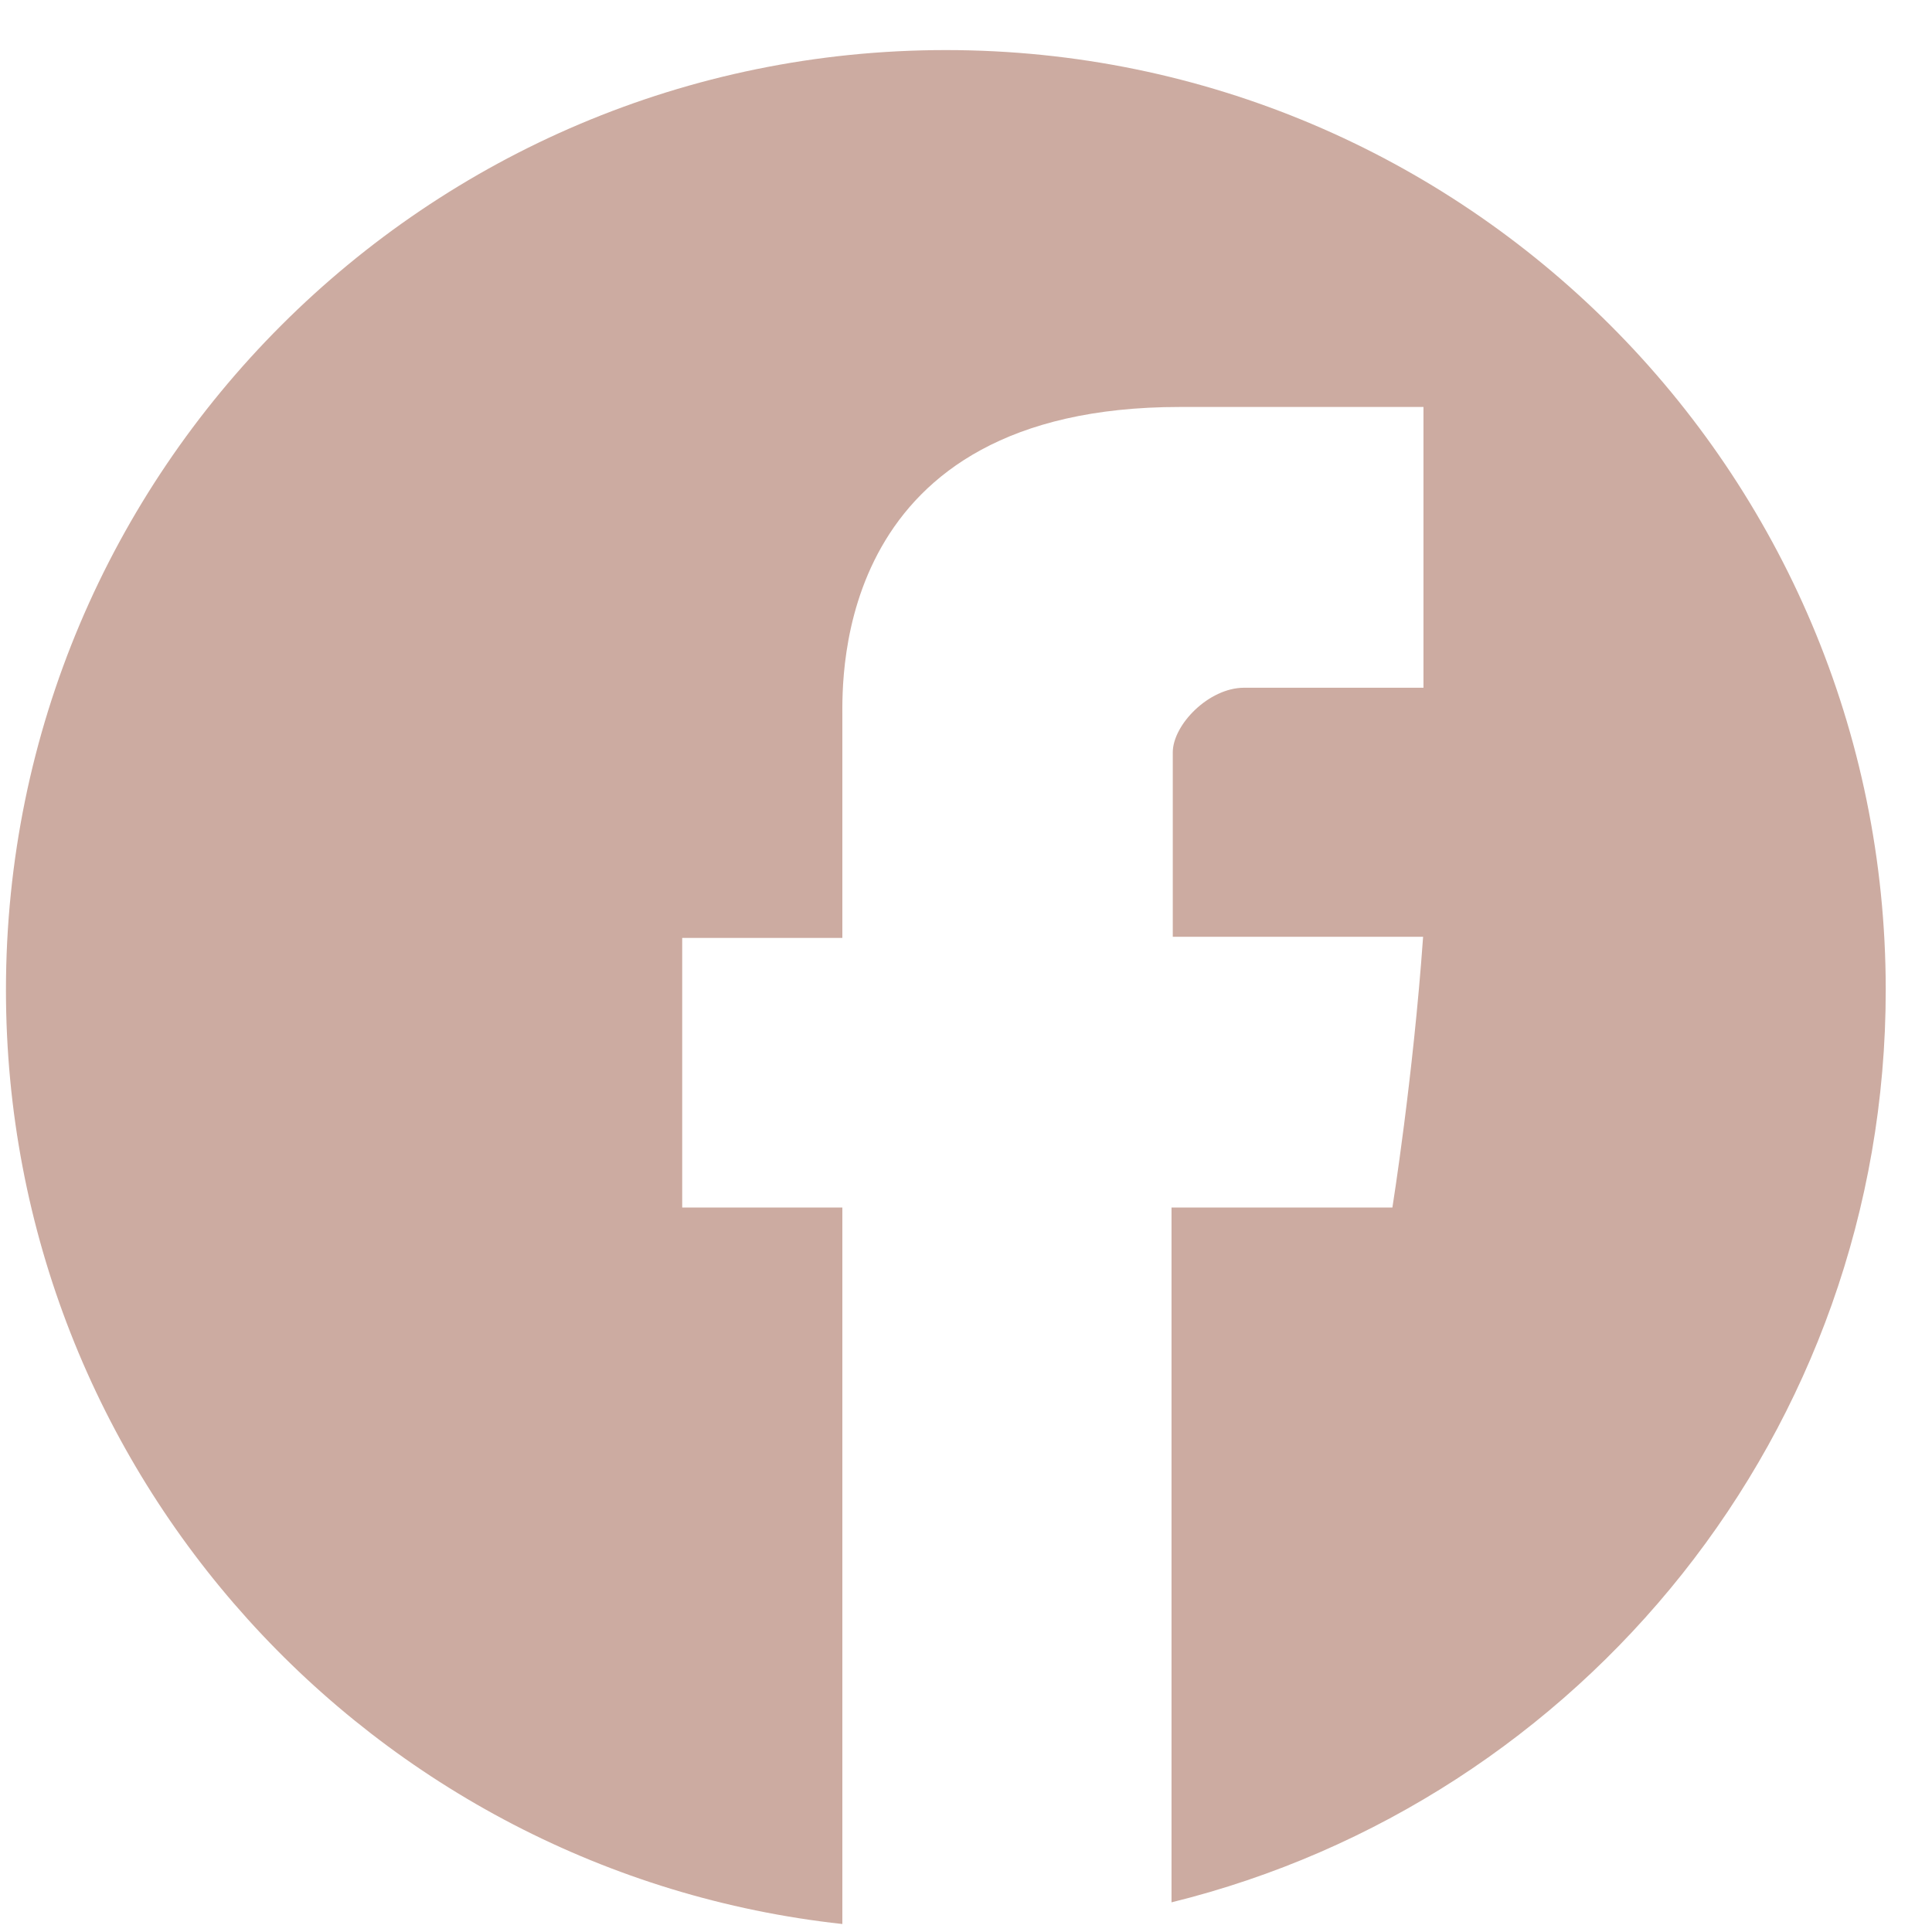
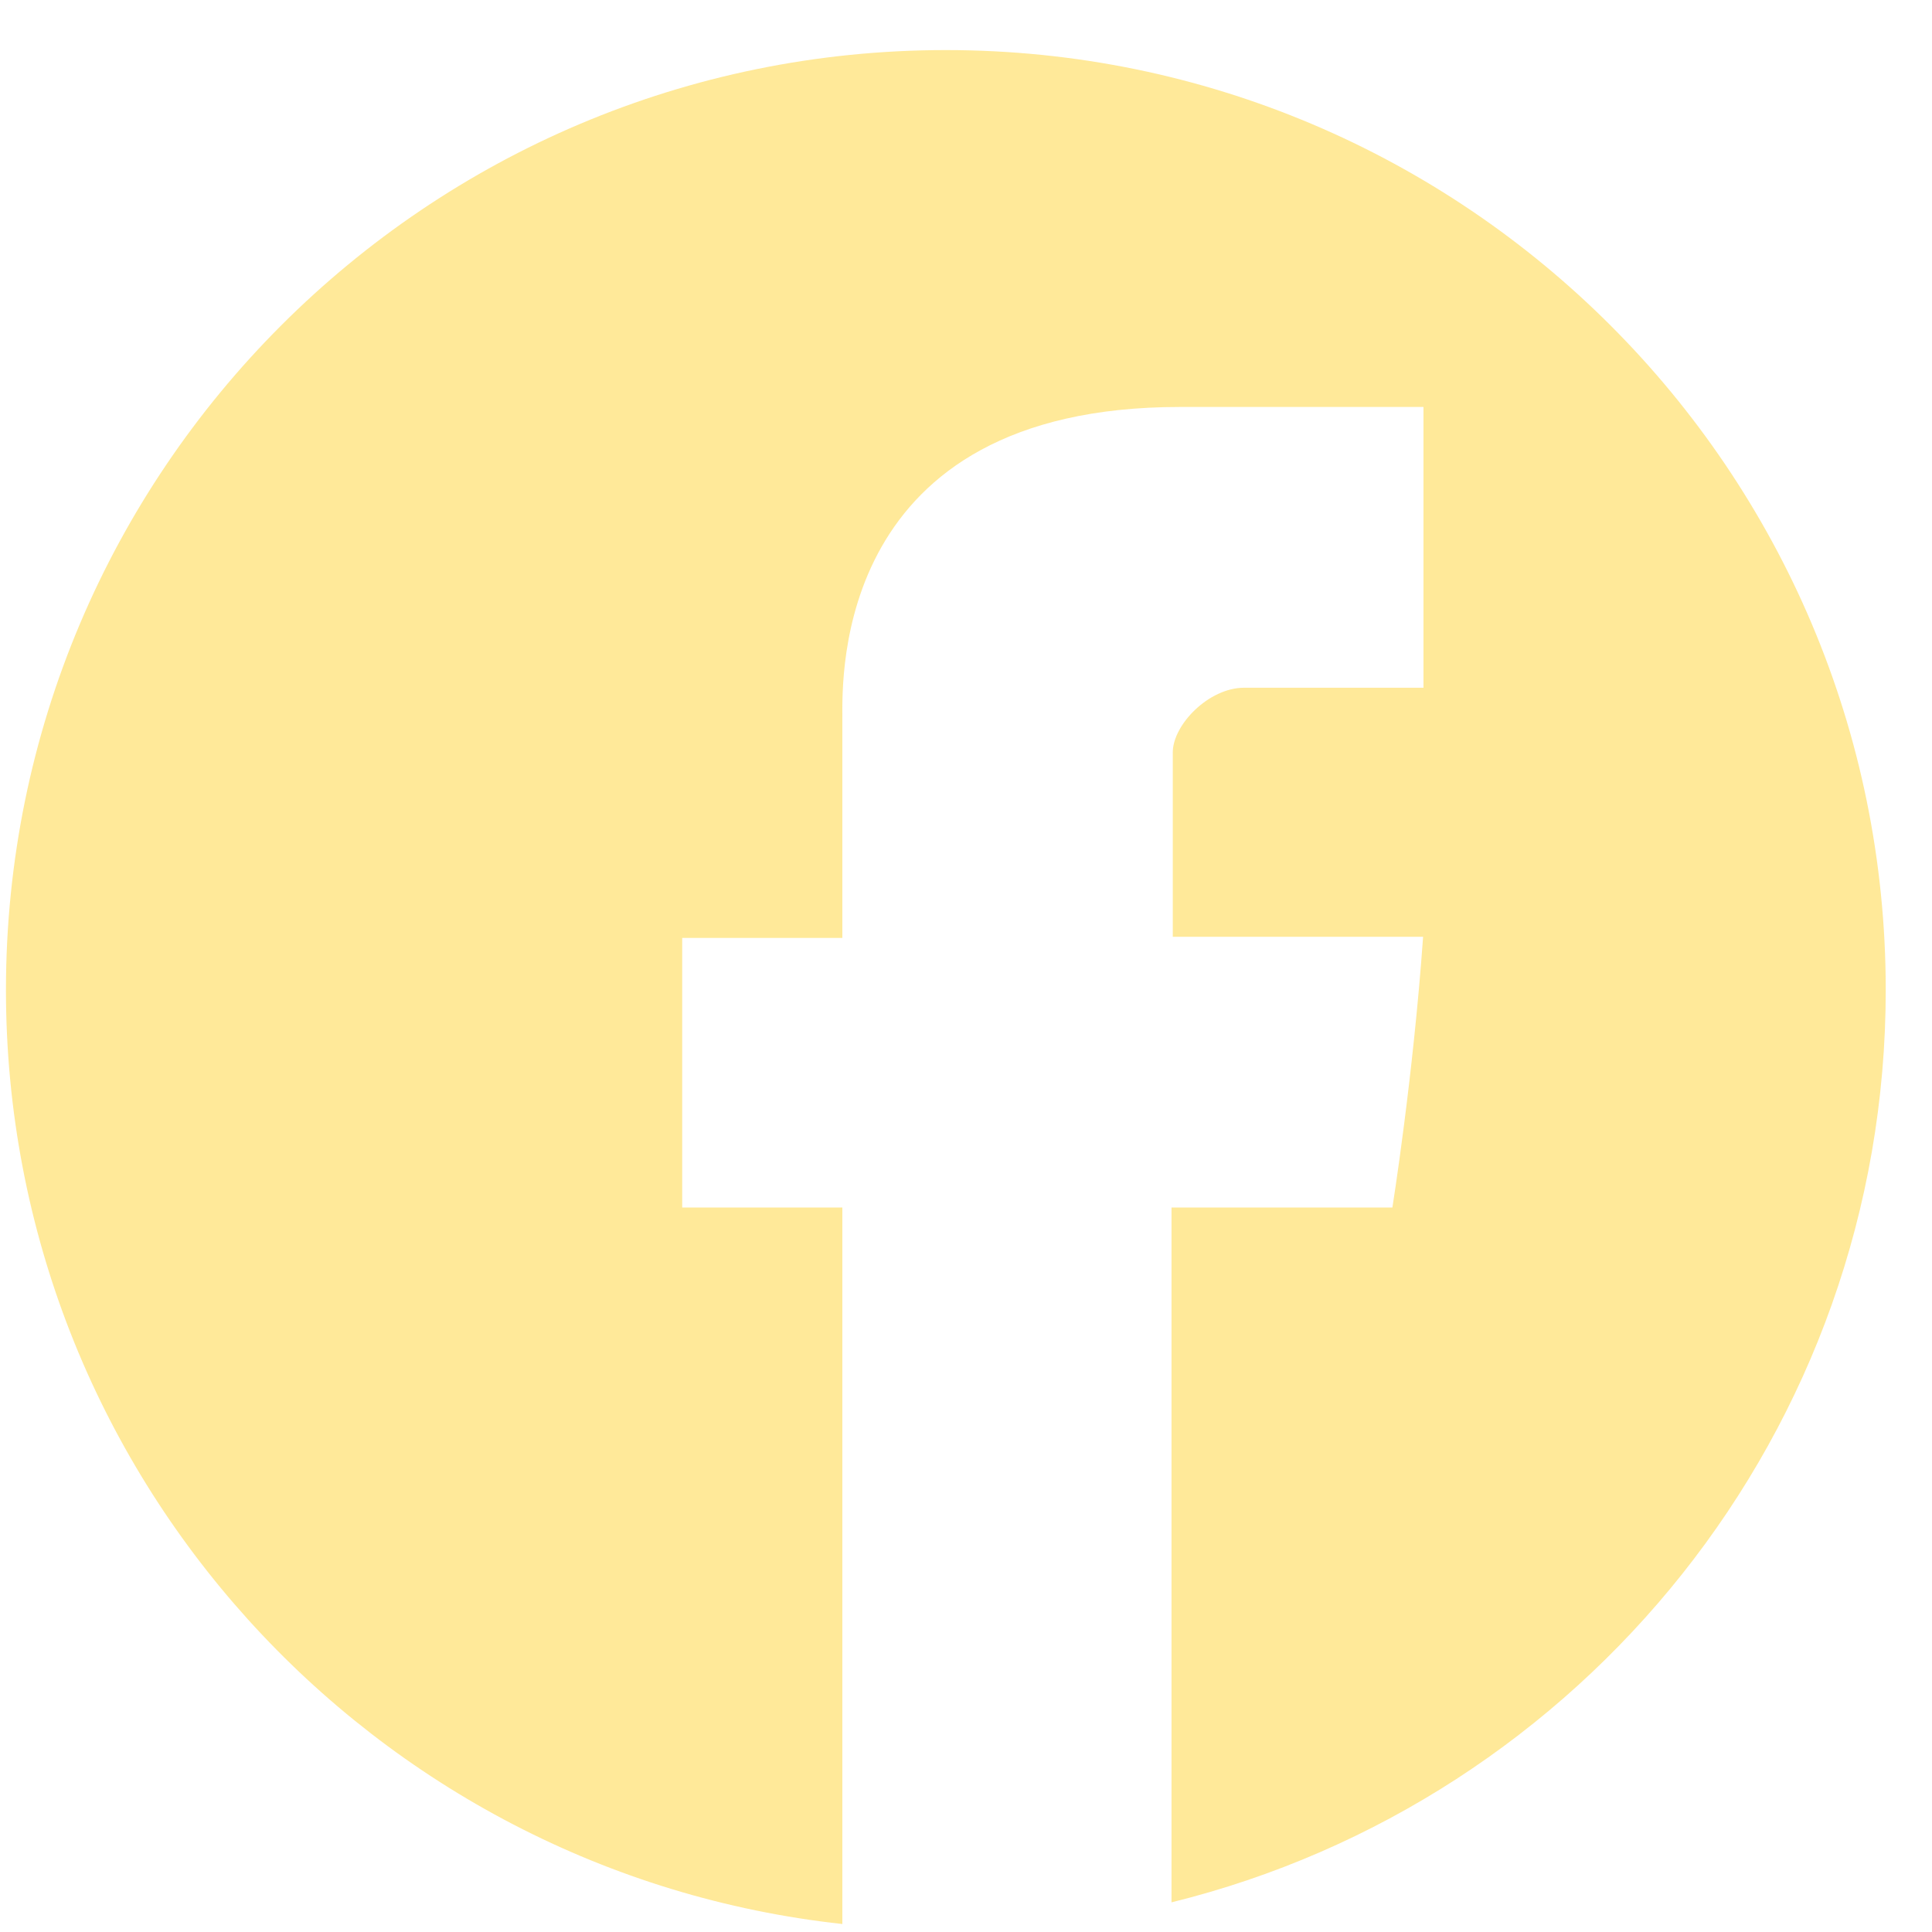
<svg xmlns="http://www.w3.org/2000/svg" width="37px" height="37px" viewBox="0 0 37 37" version="1.1">
  <description>Created with Sketch.</description>
  <defs />
  <g id="Page-1" stroke="none" stroke-width="1" fill="none" fill-rule="evenodd">
-     <g id="Selections" transform="translate(-110, -914)" fill="#802E13" opacity="0.4">
+     <g id="Selections" transform="translate(-110, -914)" fill="#FFC700" opacity="0.4">
      <g id="share" transform="translate(51, 896)">
        <path d="M95.114,36.959 C95.114,27.017 87.055,18.959 77.114,18.959 C67.174,18.959 59.114,27.017 59.114,36.959 C59.114,46.23 66.124,53.861 75.132,54.847 L75.132,41.125 L72.065,41.125 L72.065,35.962 L75.132,35.962 L75.132,31.737 C75.132,30.963 74.977,25.794 81.593,25.794 L86.261,25.794 L86.261,31.171 L82.826,31.171 C82.148,31.171 81.46,31.881 81.46,32.41 L81.46,35.941 L86.254,35.941 C86.062,38.649 85.666,41.125 85.666,41.125 L81.436,41.125 L81.436,54.432 C89.29,52.496 95.114,45.409 95.114,36.959" id="icon-facebook" />
      </g>
    </g>
  </g>
</svg>
